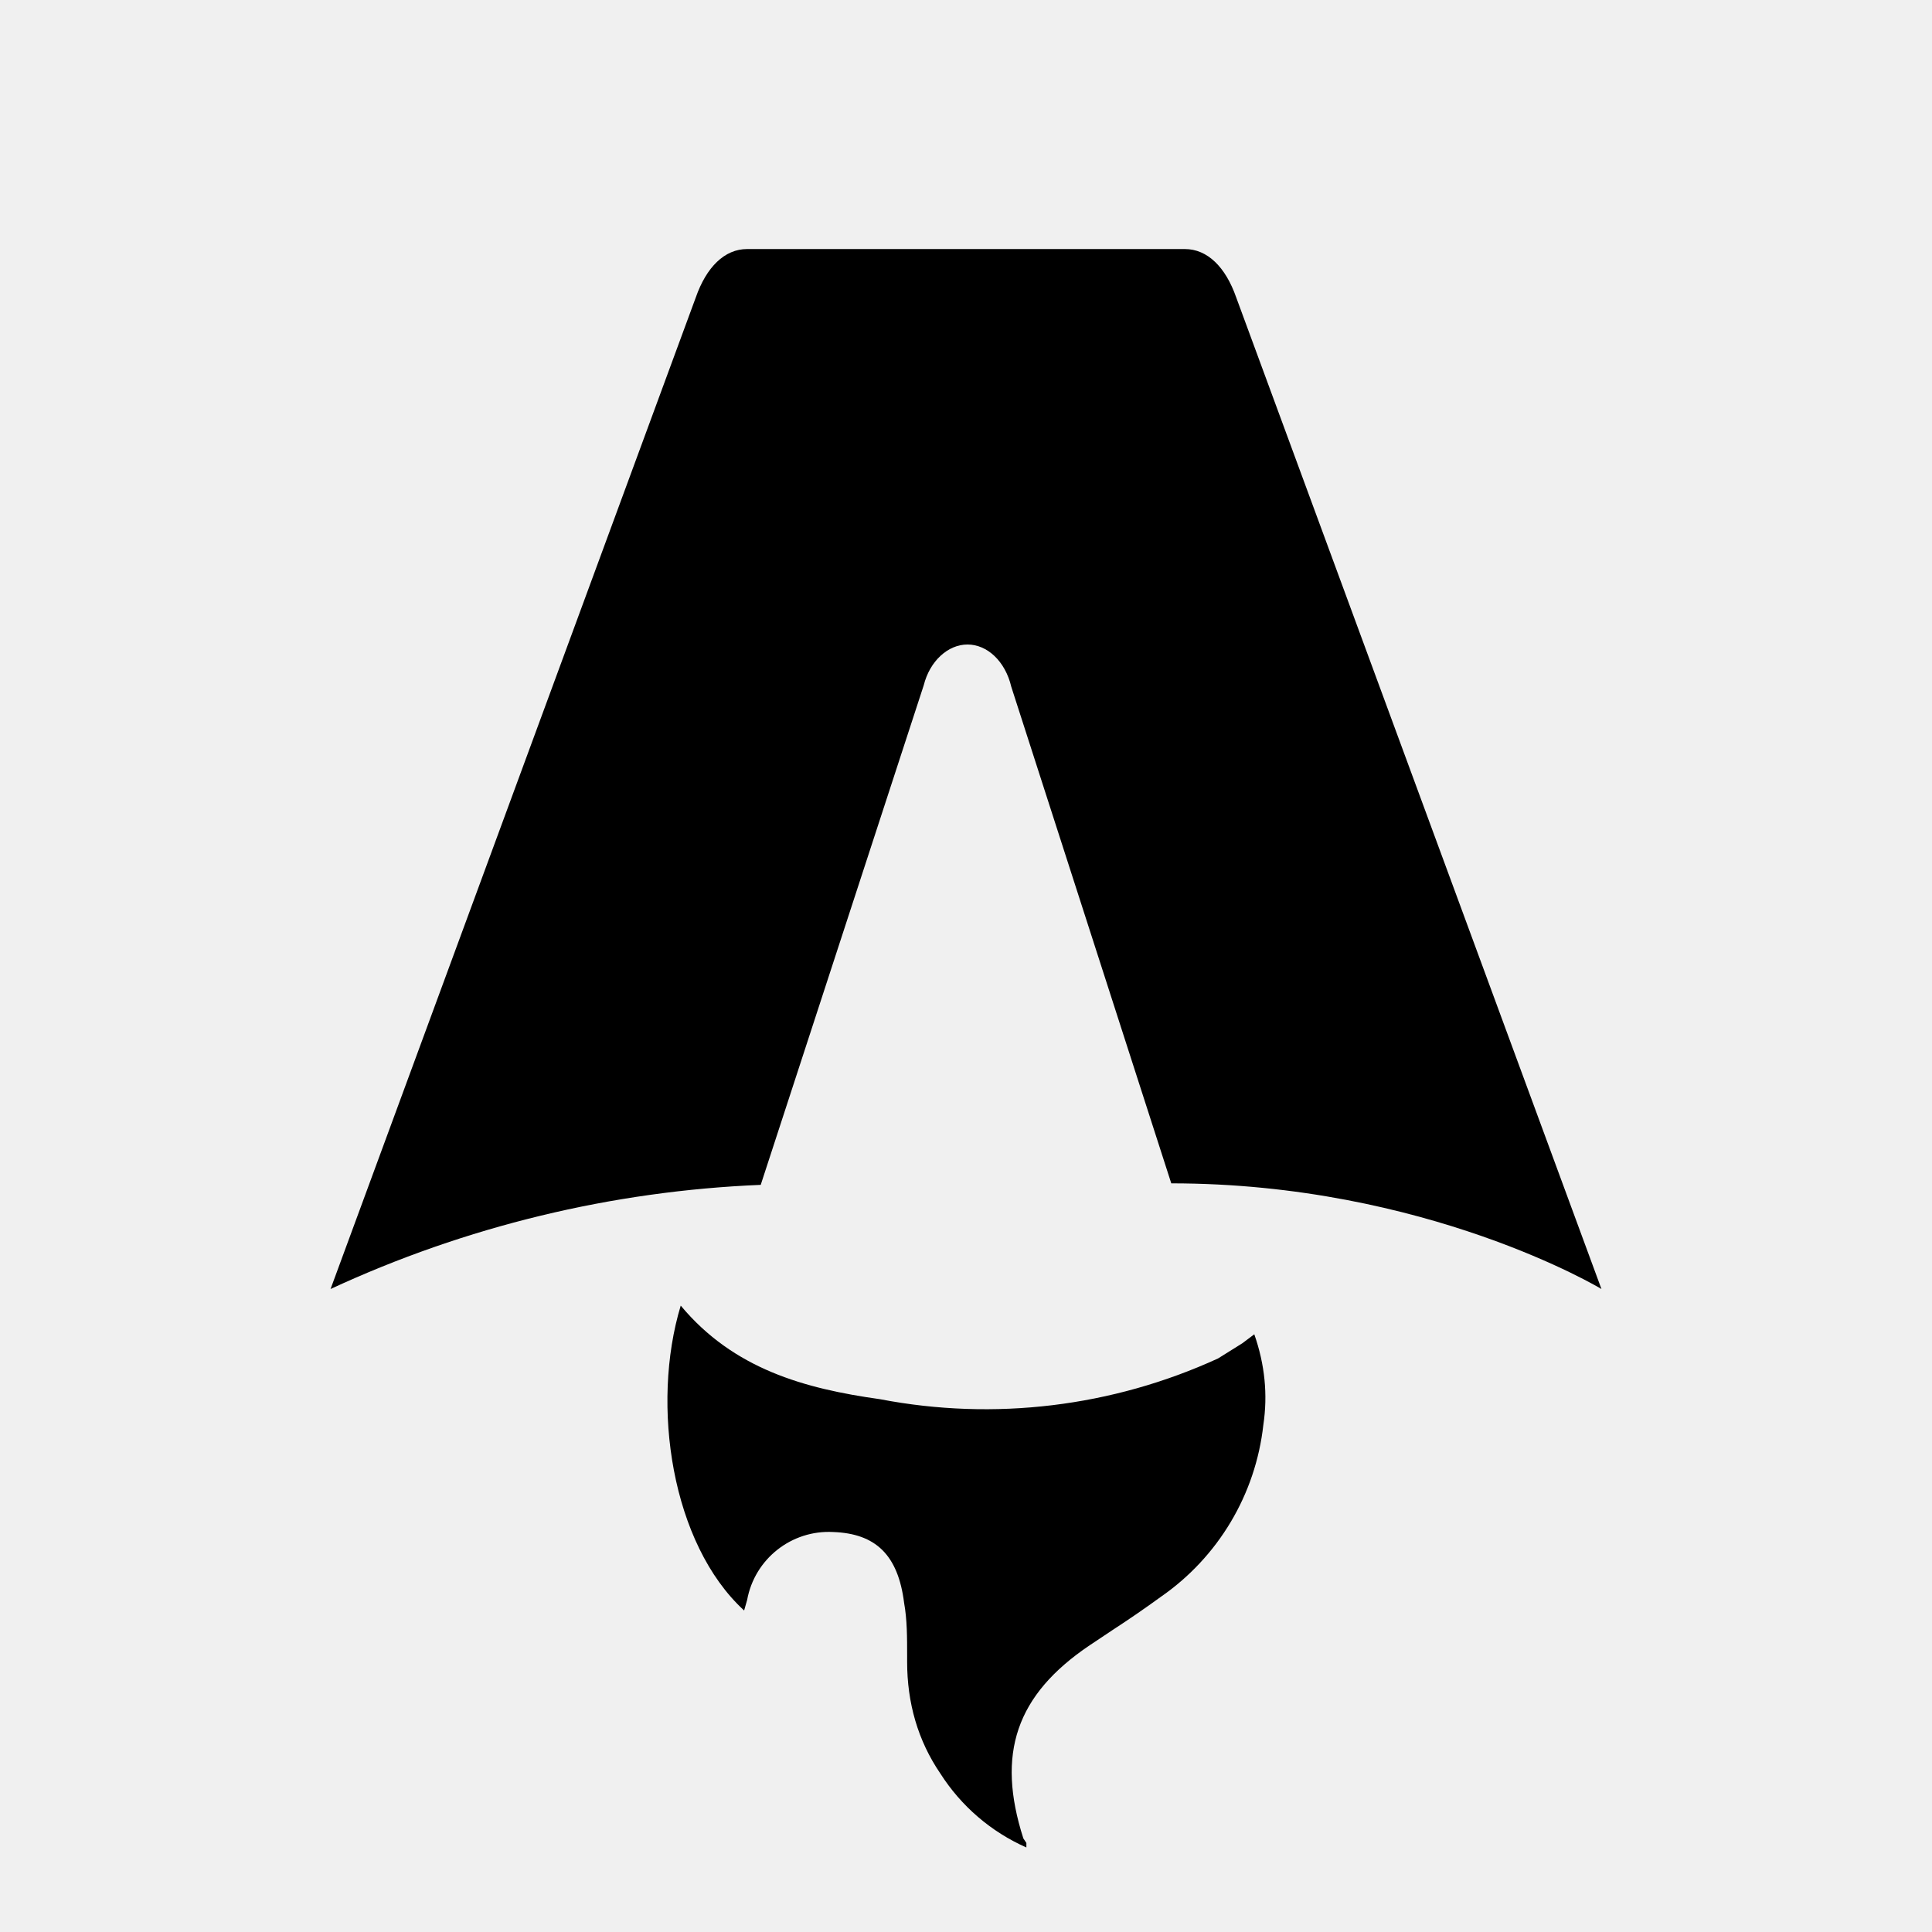
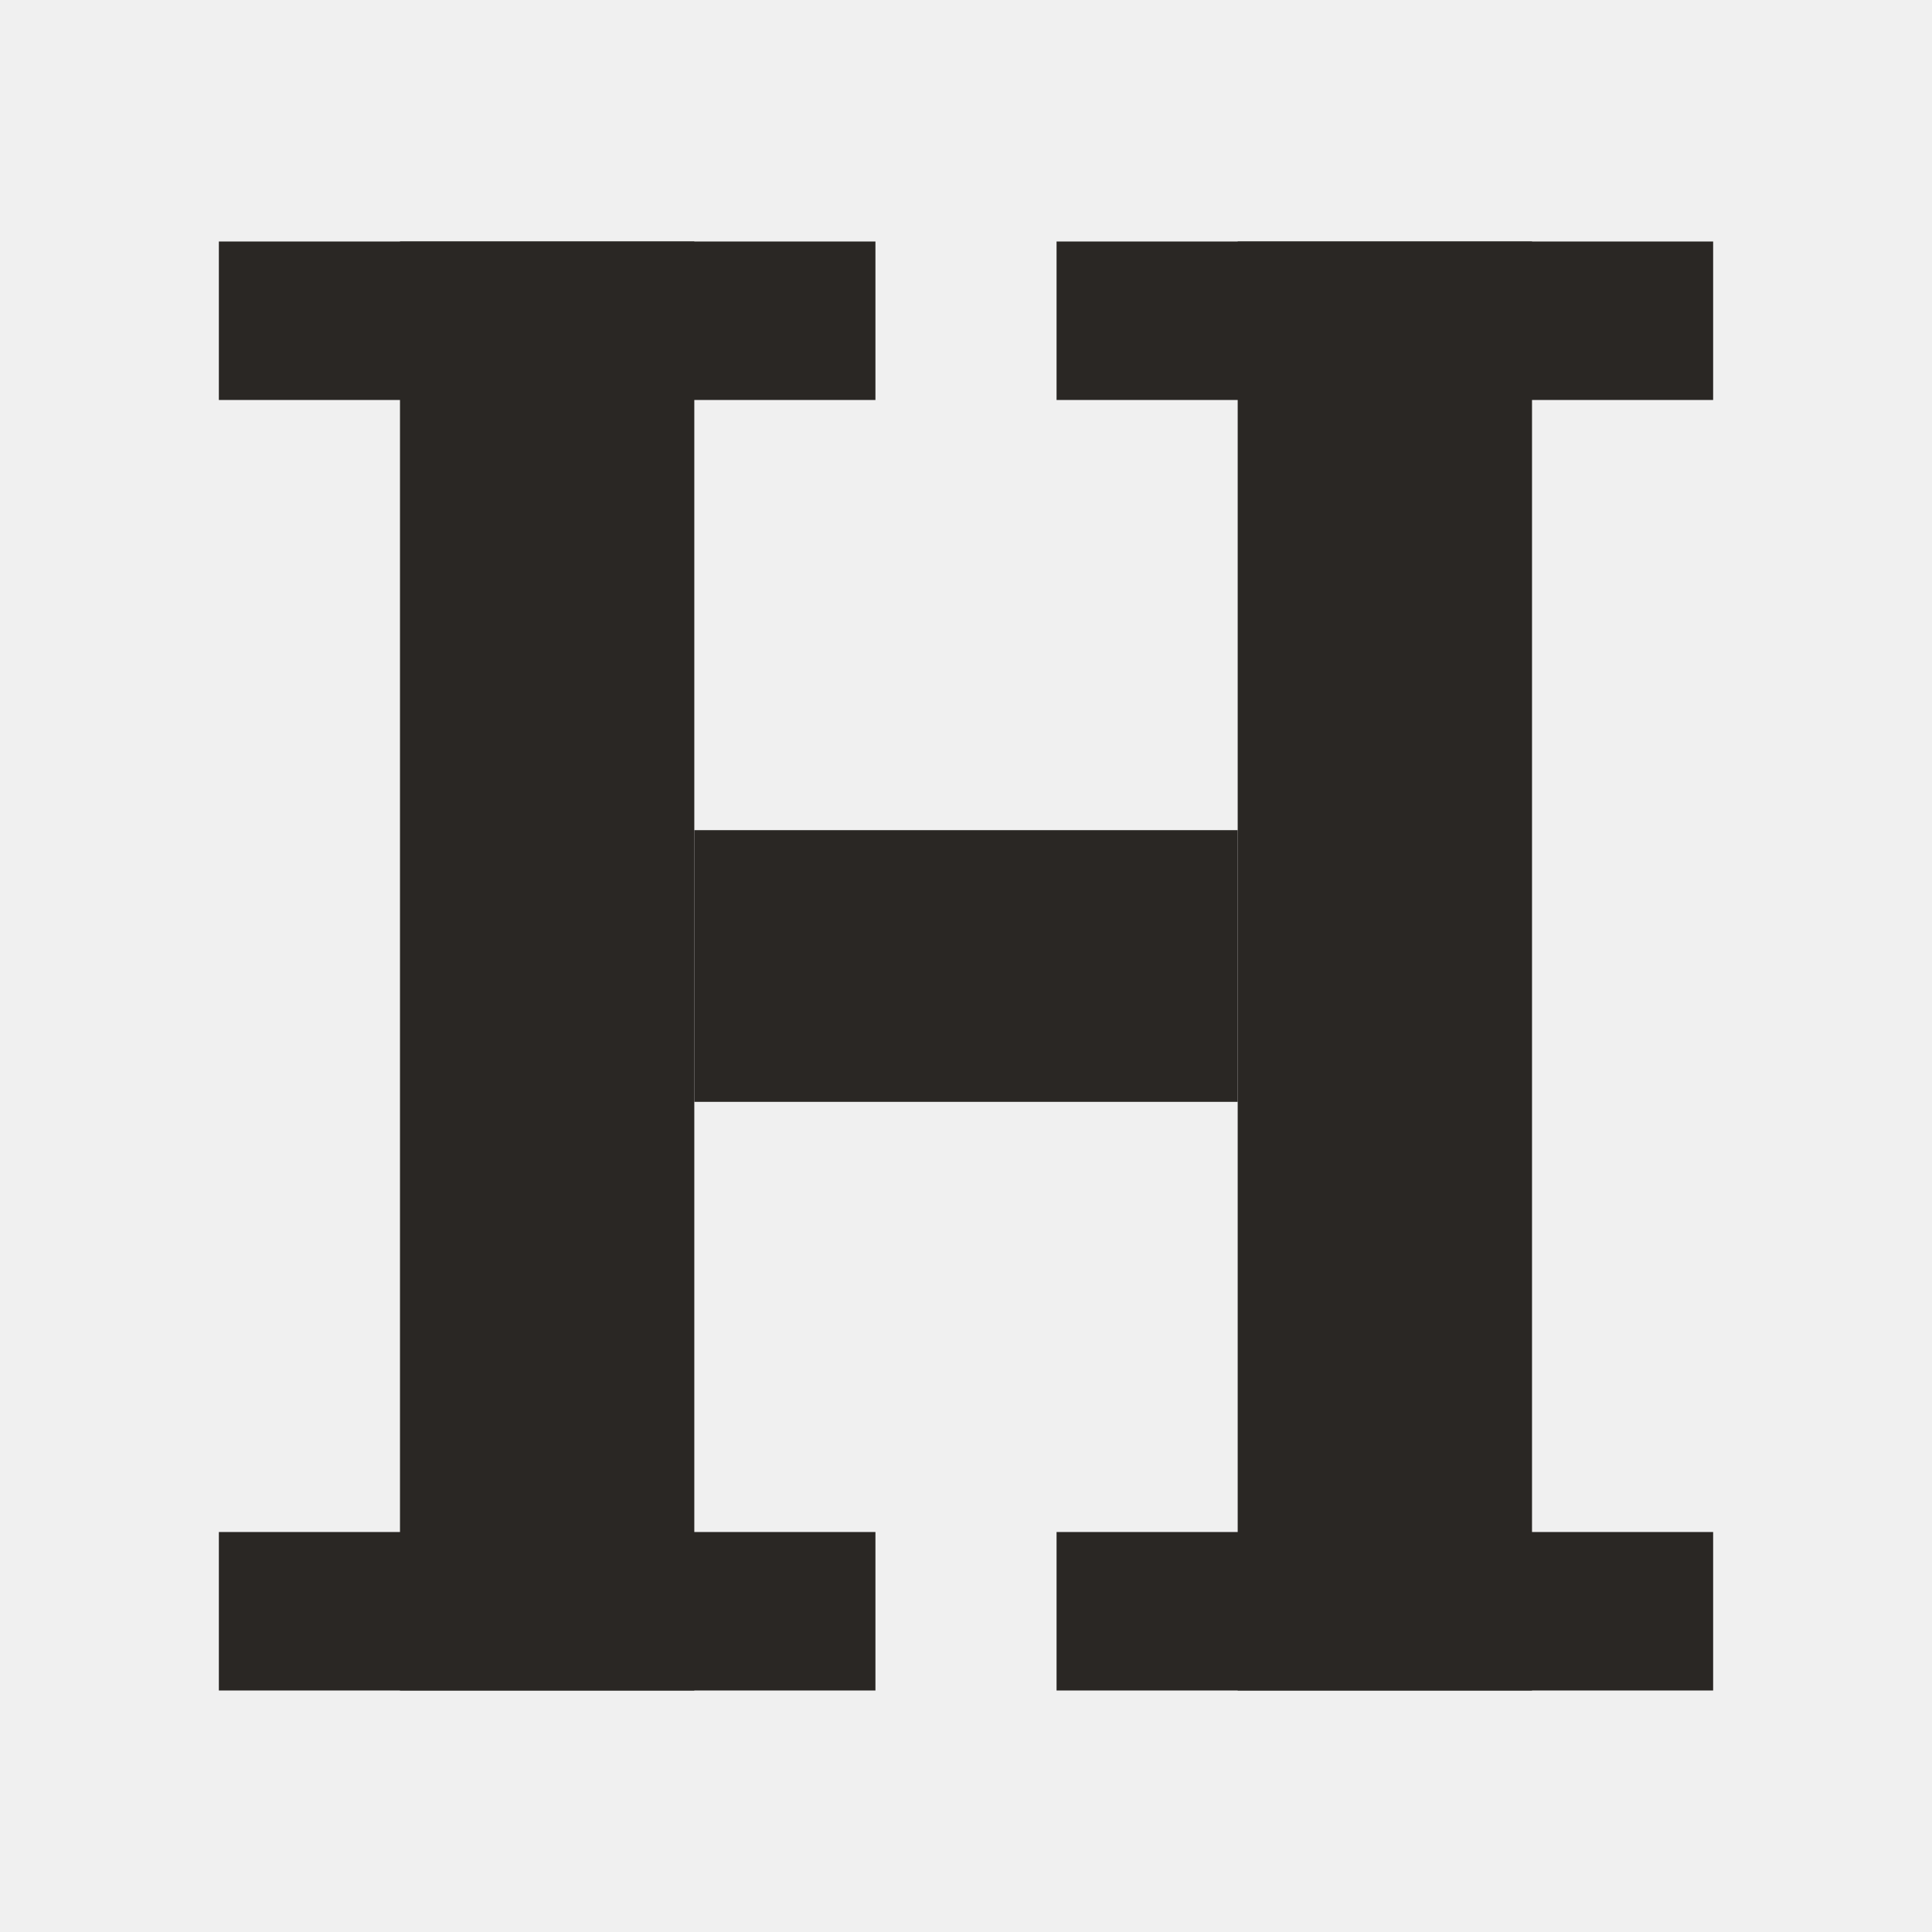
- <svg xmlns="http://www.w3.org/2000/svg" fill="none" viewBox="0 0 128 128">
-   <path d="M50.4 78.5a75.1 75.1 0 0 0-28.5 6.9l24.2-65.7c.7-2 1.9-3.2 3.4-3.2h29c1.5 0 2.7 1.2 3.4 3.2l24.2 65.7s-11.6-7-28.5-7L67 45.5c-.4-1.7-1.6-2.8-2.9-2.8-1.3 0-2.5 1.1-2.9 2.7L50.4 78.5Zm-1.1 28.2Zm-4.2-20.2c-2 6.6-.6 15.8 4.2 20.2a17.5 17.5 0 0 1 .2-.7 5.5 5.5 0 0 1 5.7-4.5c2.8.1 4.3 1.5 4.7 4.7.2 1.1.2 2.3.2 3.5v.4c0 2.7.7 5.2 2.2 7.4a13 13 0 0 0 5.7 4.9v-.3l-.2-.3c-1.8-5.6-.5-9.5 4.4-12.8l1.5-1a73 73 0 0 0 3.2-2.2 16 16 0 0 0 6.8-11.4c.3-2 .1-4-.6-6l-.8.6-1.6 1a37 37 0 0 1-22.4 2.7c-5-.7-9.7-2-13.2-6.2Z" />
+ <svg xmlns="http://www.w3.org/2000/svg" viewBox="0 0 128 128">
+   <g class="mark" transform="translate(64 64) scale(1.5) translate(-64 -64)">
+     <rect x="39" y="32" width="13" height="64" />
+     <rect x="76" y="32" width="13" height="64" />
+     <rect x="52" y="58" width="24" height="12" />
+     <rect x="31" y="32" width="29" height="7" />
+     <rect x="68" y="32" width="29" height="7" />
+     <rect x="31" y="89" width="29" height="7" />
+     <rect x="68" y="89" width="29" height="7" />
+   </g>
  <style>
-         path { fill: #000; }
-         @media (prefers-color-scheme: dark) {
-             path { fill: #FFF; }
-         }
-     </style>
+     .mark rect { fill: #2a2724; }
+     @media (prefers-color-scheme: dark) {
+       .mark rect { fill: #fbfaf6; }
+     }
+   </style>
</svg>
